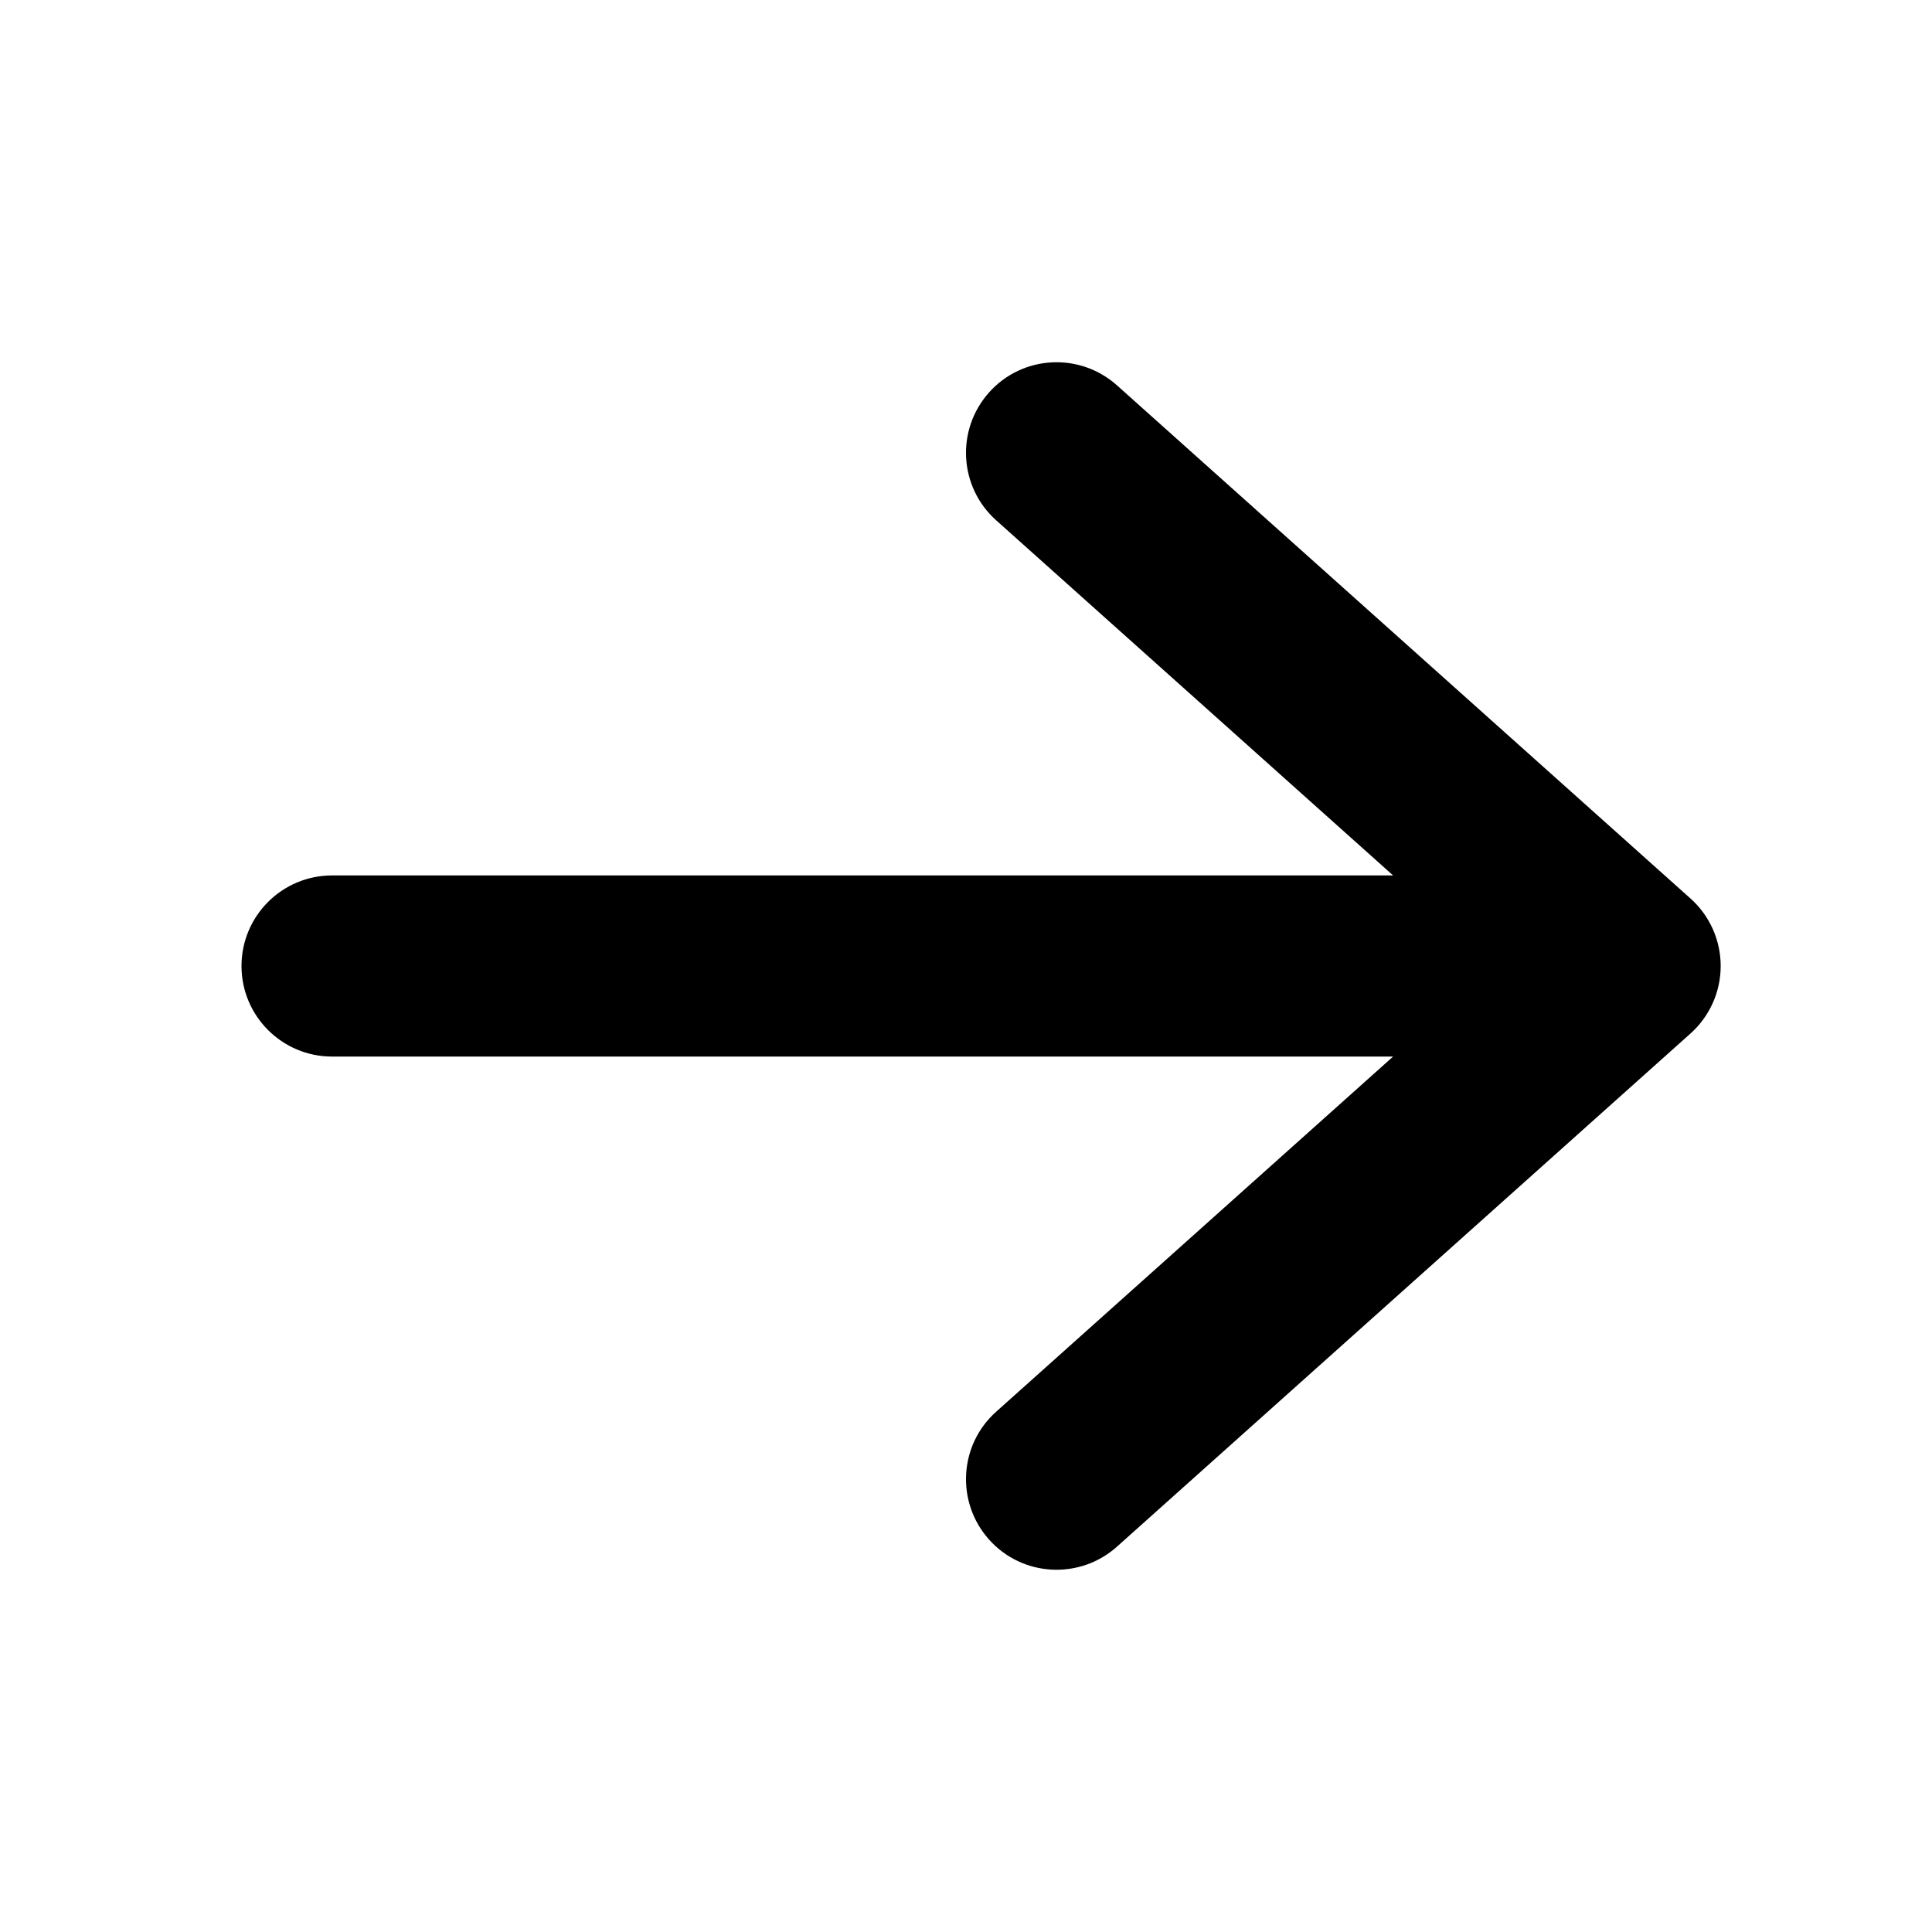
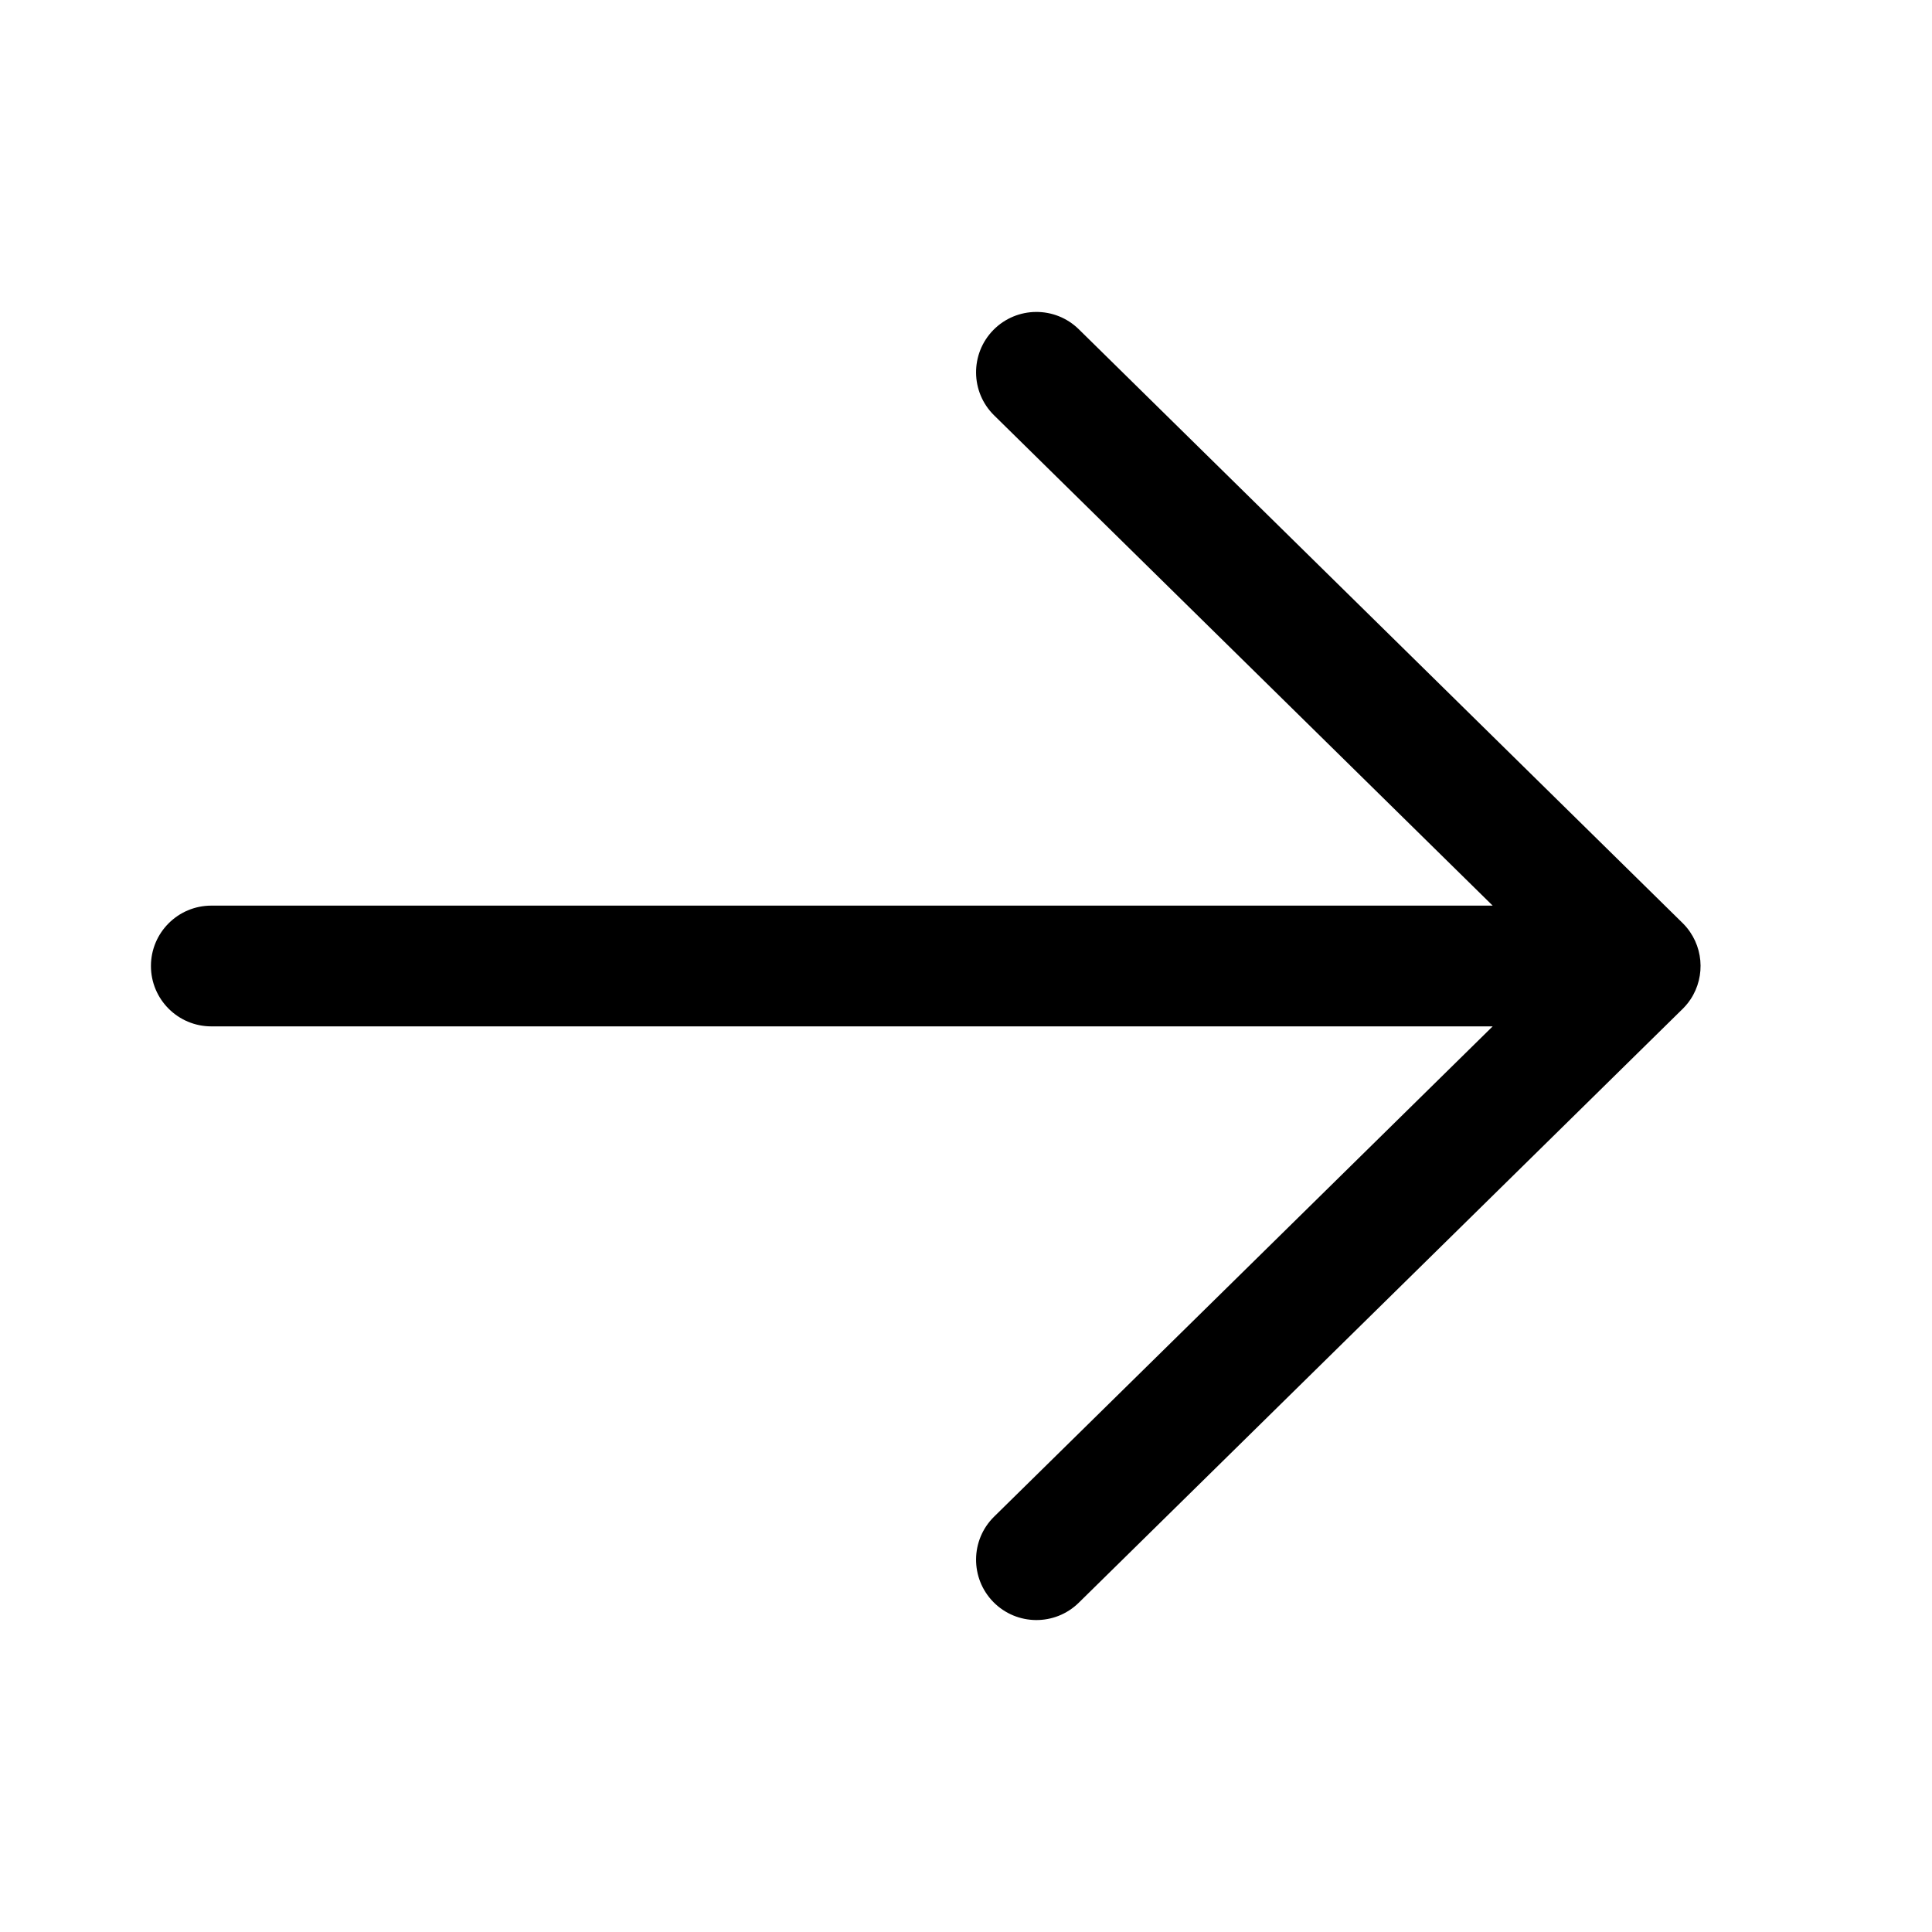
- <svg xmlns="http://www.w3.org/2000/svg" viewBox="0 0 16 16" fill="none">
-   <g id="Direction=Right, Size=16, Theme=Filled">
-     <path id="Shape" d="M2 8C2 7.586 2.336 7.25 2.75 7.25L11.537 7.25L8.25 4.309C7.941 4.033 7.915 3.559 8.191 3.25C8.467 2.941 8.941 2.915 9.25 3.191L14 7.441C14.159 7.583 14.25 7.787 14.25 8C14.25 8.213 14.159 8.417 14 8.559L9.25 12.809C8.941 13.085 8.467 13.059 8.191 12.75C7.915 12.441 7.941 11.967 8.25 11.691L11.537 8.75L2.75 8.75C2.336 8.75 2 8.414 2 8Z" fill="currentColor" />
-   </g>
+ <svg xmlns="http://www.w3.org/2000/svg" width="48" height="48" viewBox="0 0 48 48" fill="none">
+   <path d="M3.75 24C3.75 23.172 4.422 22.5 5.25 22.5H37.085L24.698 10.319C24.108 9.739 24.1 8.789 24.68 8.198C25.261 7.608 26.211 7.6 26.802 8.18L41.799 22.928C41.802 22.931 41.805 22.934 41.808 22.937C41.812 22.941 41.816 22.944 41.819 22.948C42.325 23.462 42.385 24.249 42.002 24.827C41.966 24.882 41.925 24.935 41.881 24.985C41.861 25.008 41.841 25.03 41.819 25.052C41.818 25.053 41.816 25.055 41.814 25.057C41.802 25.07 41.79 25.082 41.777 25.093L26.802 39.819C26.211 40.4 25.261 40.392 24.68 39.802C24.1 39.211 24.108 38.261 24.698 37.681L37.085 25.5H5.25C4.422 25.5 3.75 24.828 3.75 24Z" fill="currentColor" />
</svg>
